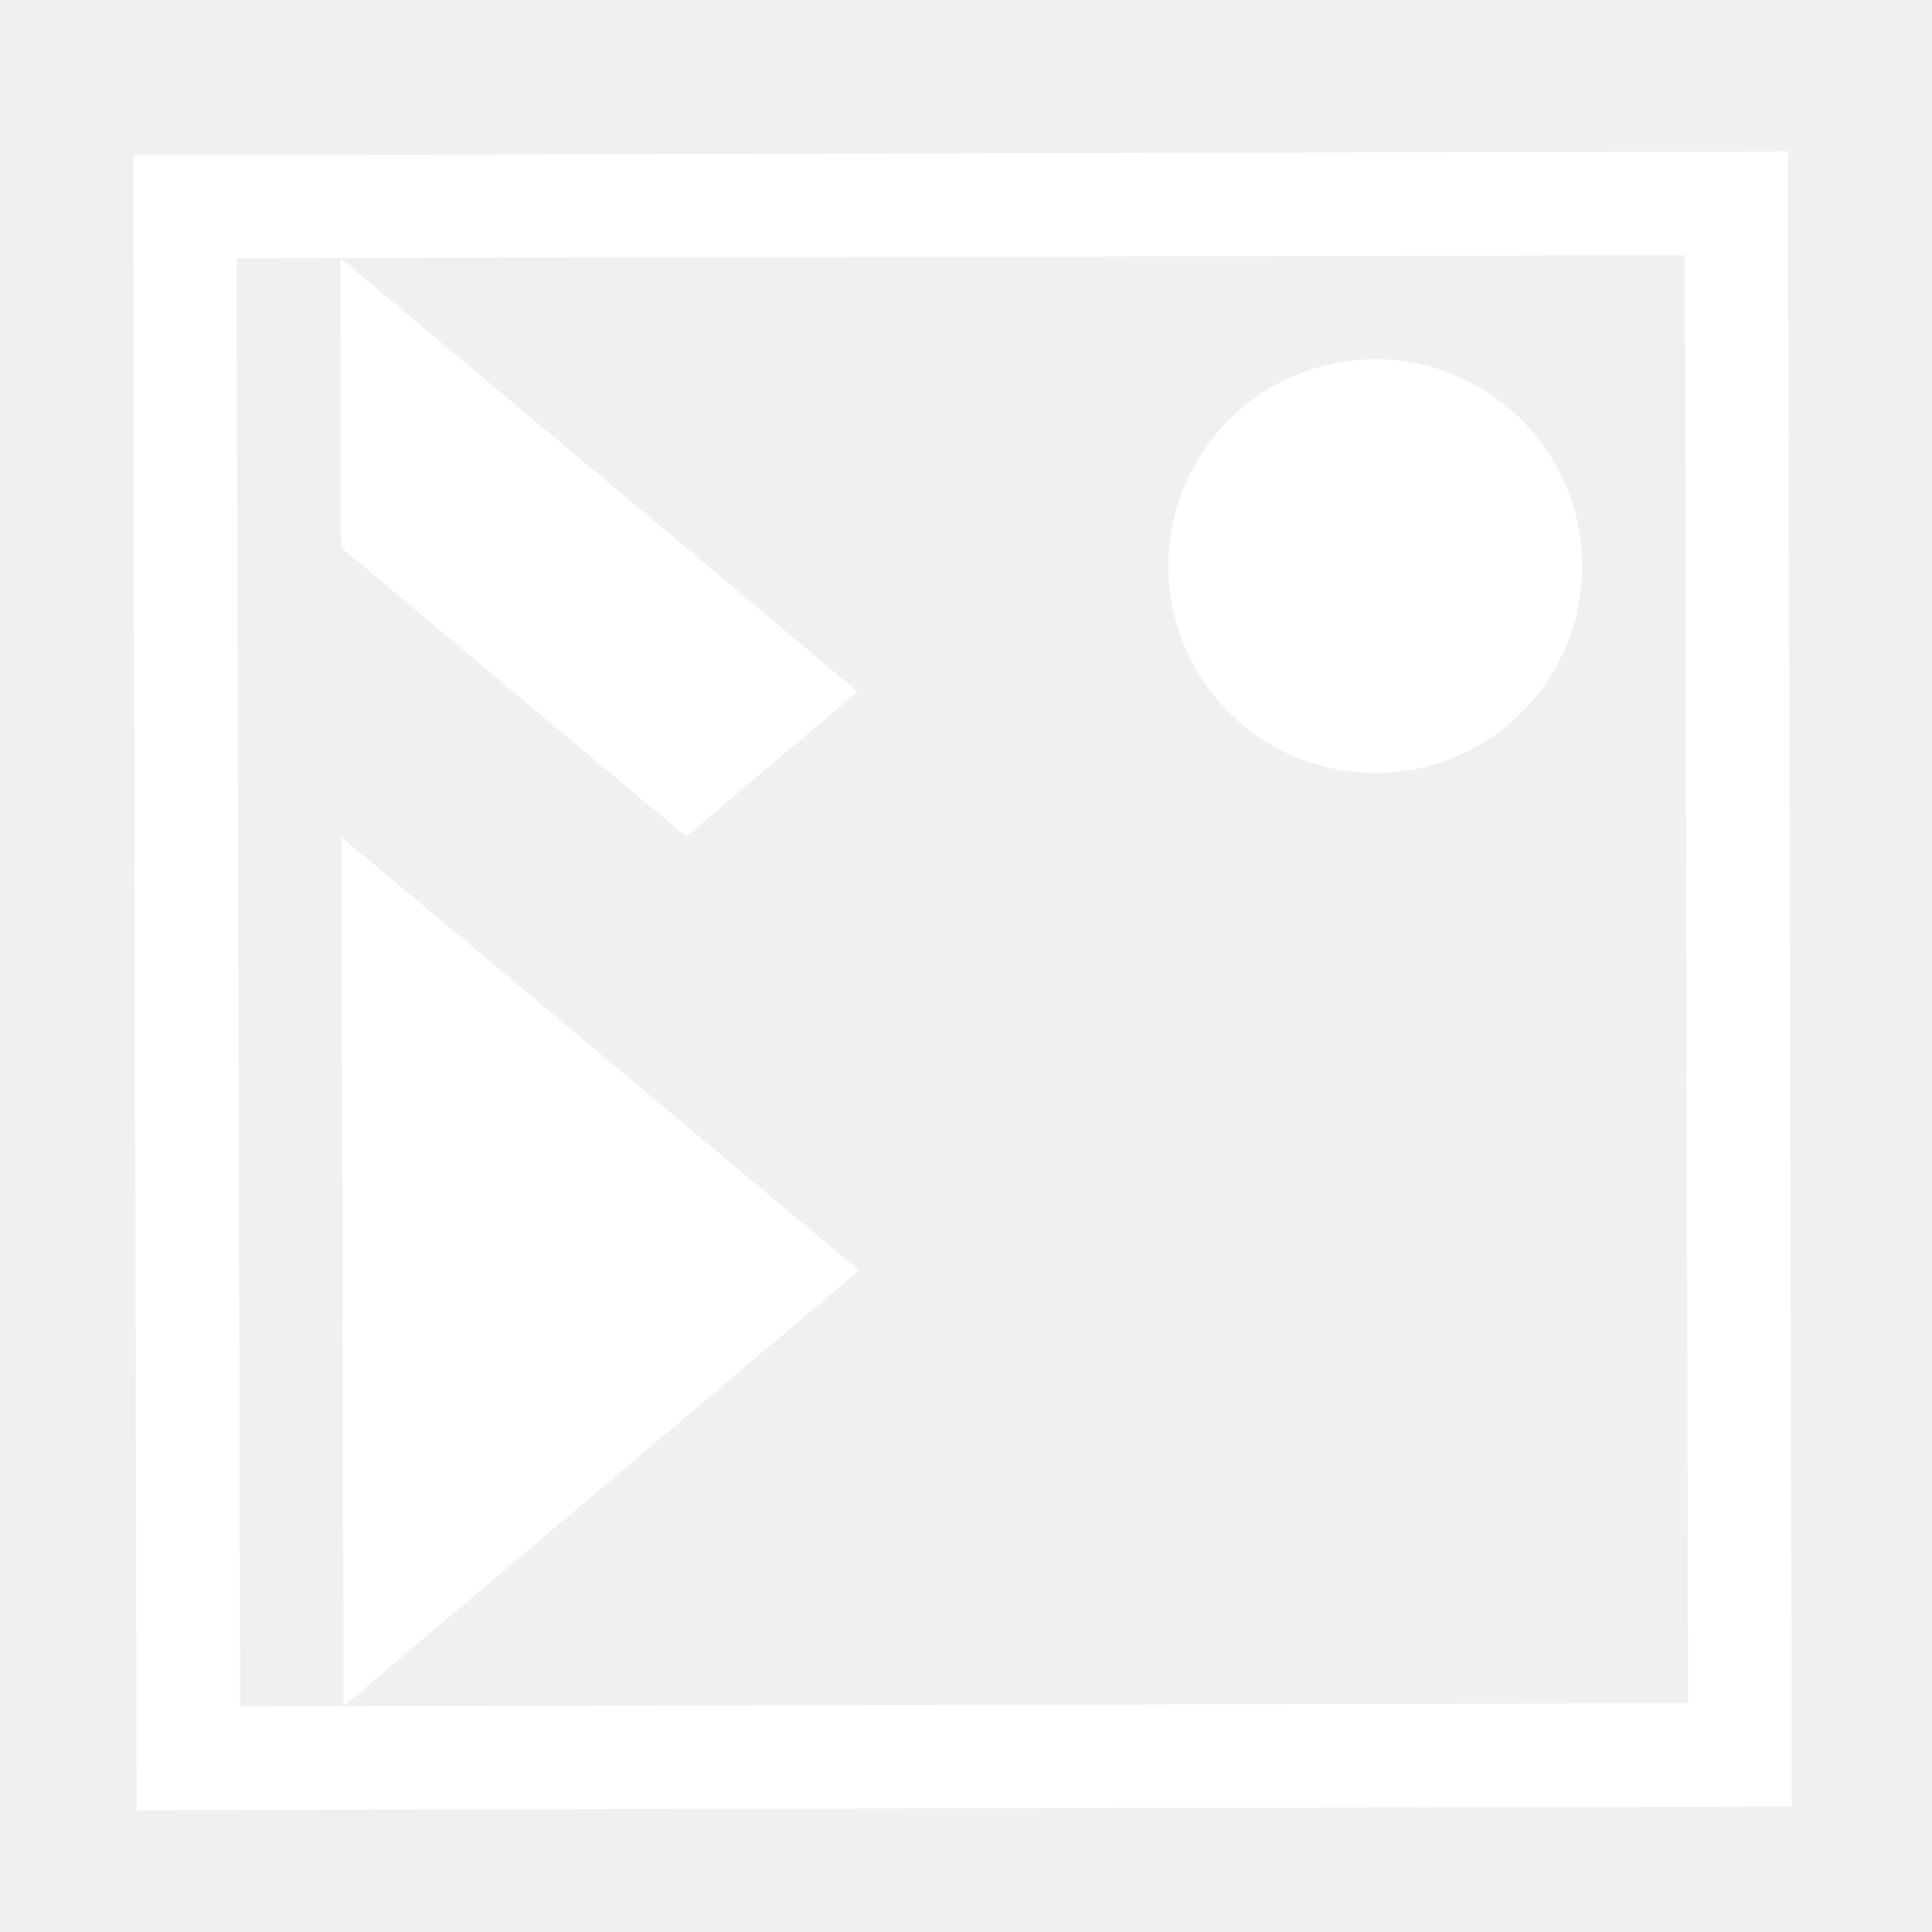
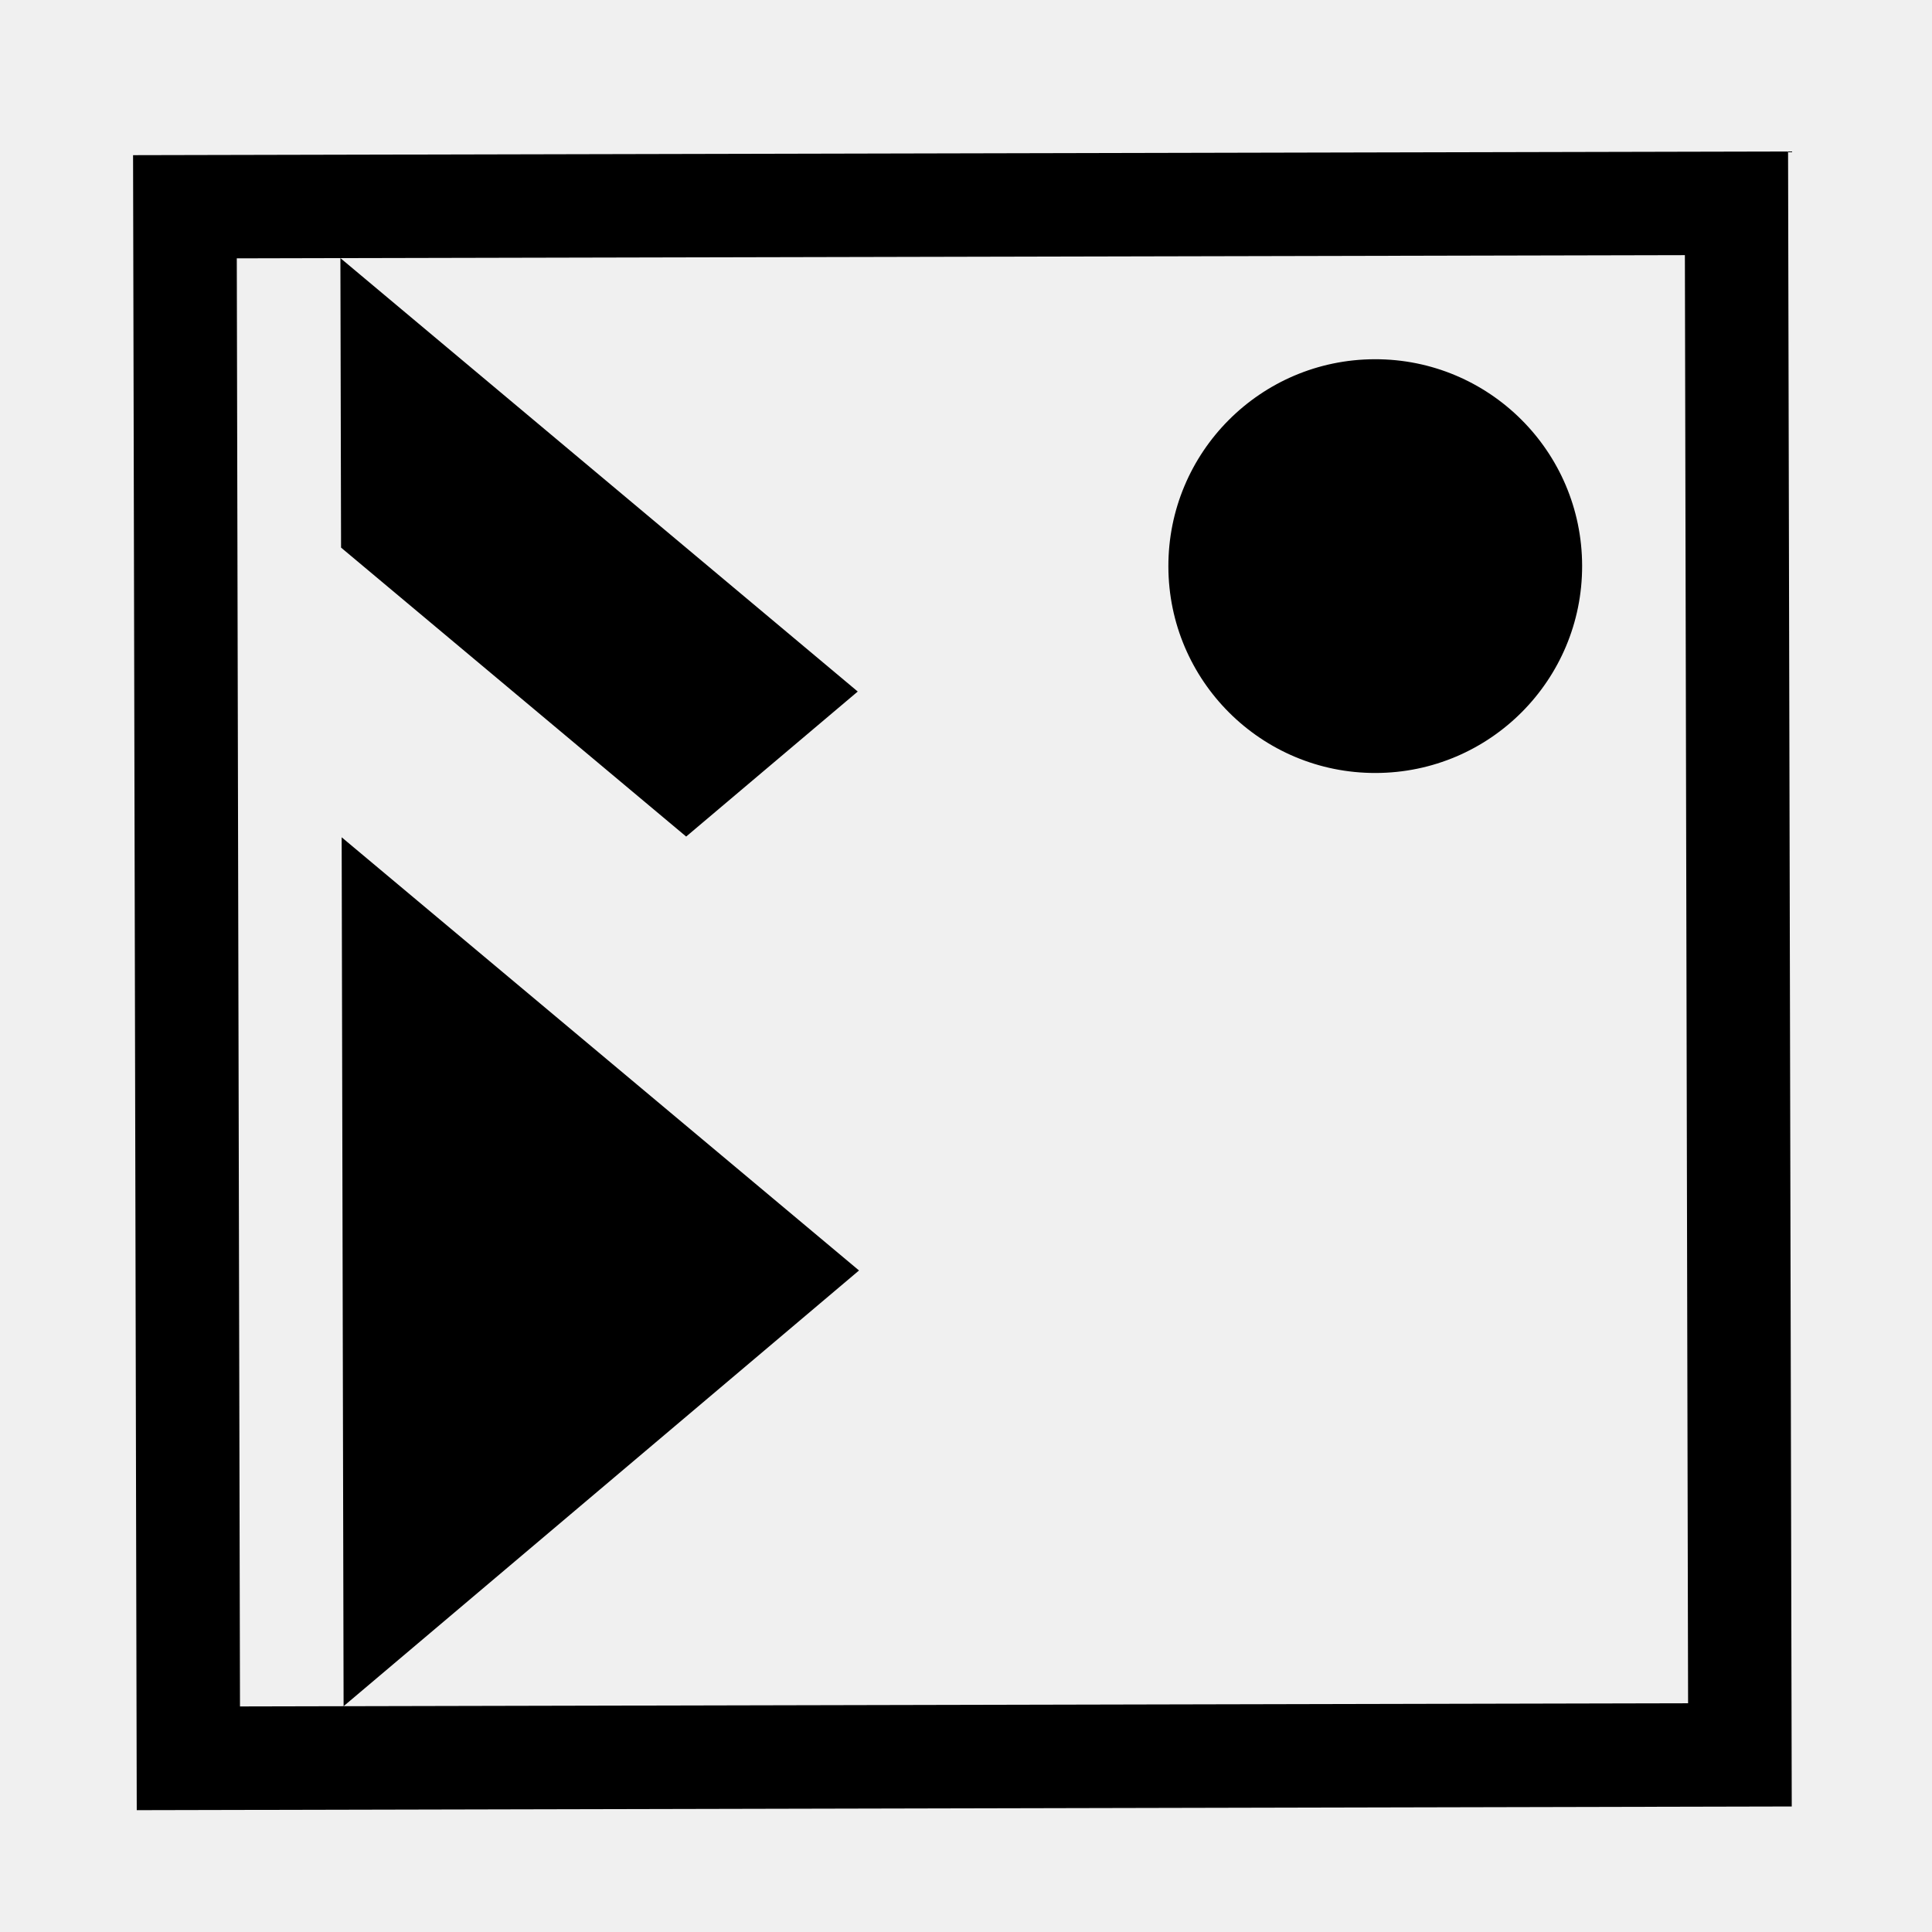
<svg xmlns="http://www.w3.org/2000/svg" width="32" height="32" version="1.1" viewBox="0 0 32 32">
+   <style />
  <defs>
    <style id="current-color-scheme" type="text/css">.ColorScheme-Text {
        color:#eff0f1
      }</style>
  </defs>
-   <path class="ColorScheme-Text" d="m29.616 2.509-27.412 0.061 0.061 27.412 27.412-0.061zm-1.709 1.717 0.053 23.985-23.985 0.053-0.053-23.985 1.717-0.004zm-22.269 0.049 0.011 4.795 5.716 4.786 2.842-2.402zm0.053 23.985 8.537-7.217-8.569-7.175zm20.514-18.891a3.426 3.426 0 0 0-3.434-3.419 3.426 3.426 0 0 0-3.419 3.434 3.426 3.426 0 0 0 3.434 3.419 3.426 3.426 0 0 0 3.419-3.434z" color="#eff0f1" fill="#fff" />
+   <path class="ColorScheme-Text" d="m29.616 2.509-27.412 0.061 0.061 27.412 27.412-0.061zm-1.709 1.717 0.053 23.985-23.985 0.053-0.053-23.985 1.717-0.004zm-22.269 0.049 0.011 4.795 5.716 4.786 2.842-2.402zm0.053 23.985 8.537-7.217-8.569-7.175zm20.514-18.891a3.426 3.426 0 0 0-3.434-3.419 3.426 3.426 0 0 0-3.419 3.434 3.426 3.426 0 0 0 3.434 3.419 3.426 3.426 0 0 0 3.419-3.434z" color="#eff0f1" />
</svg>
